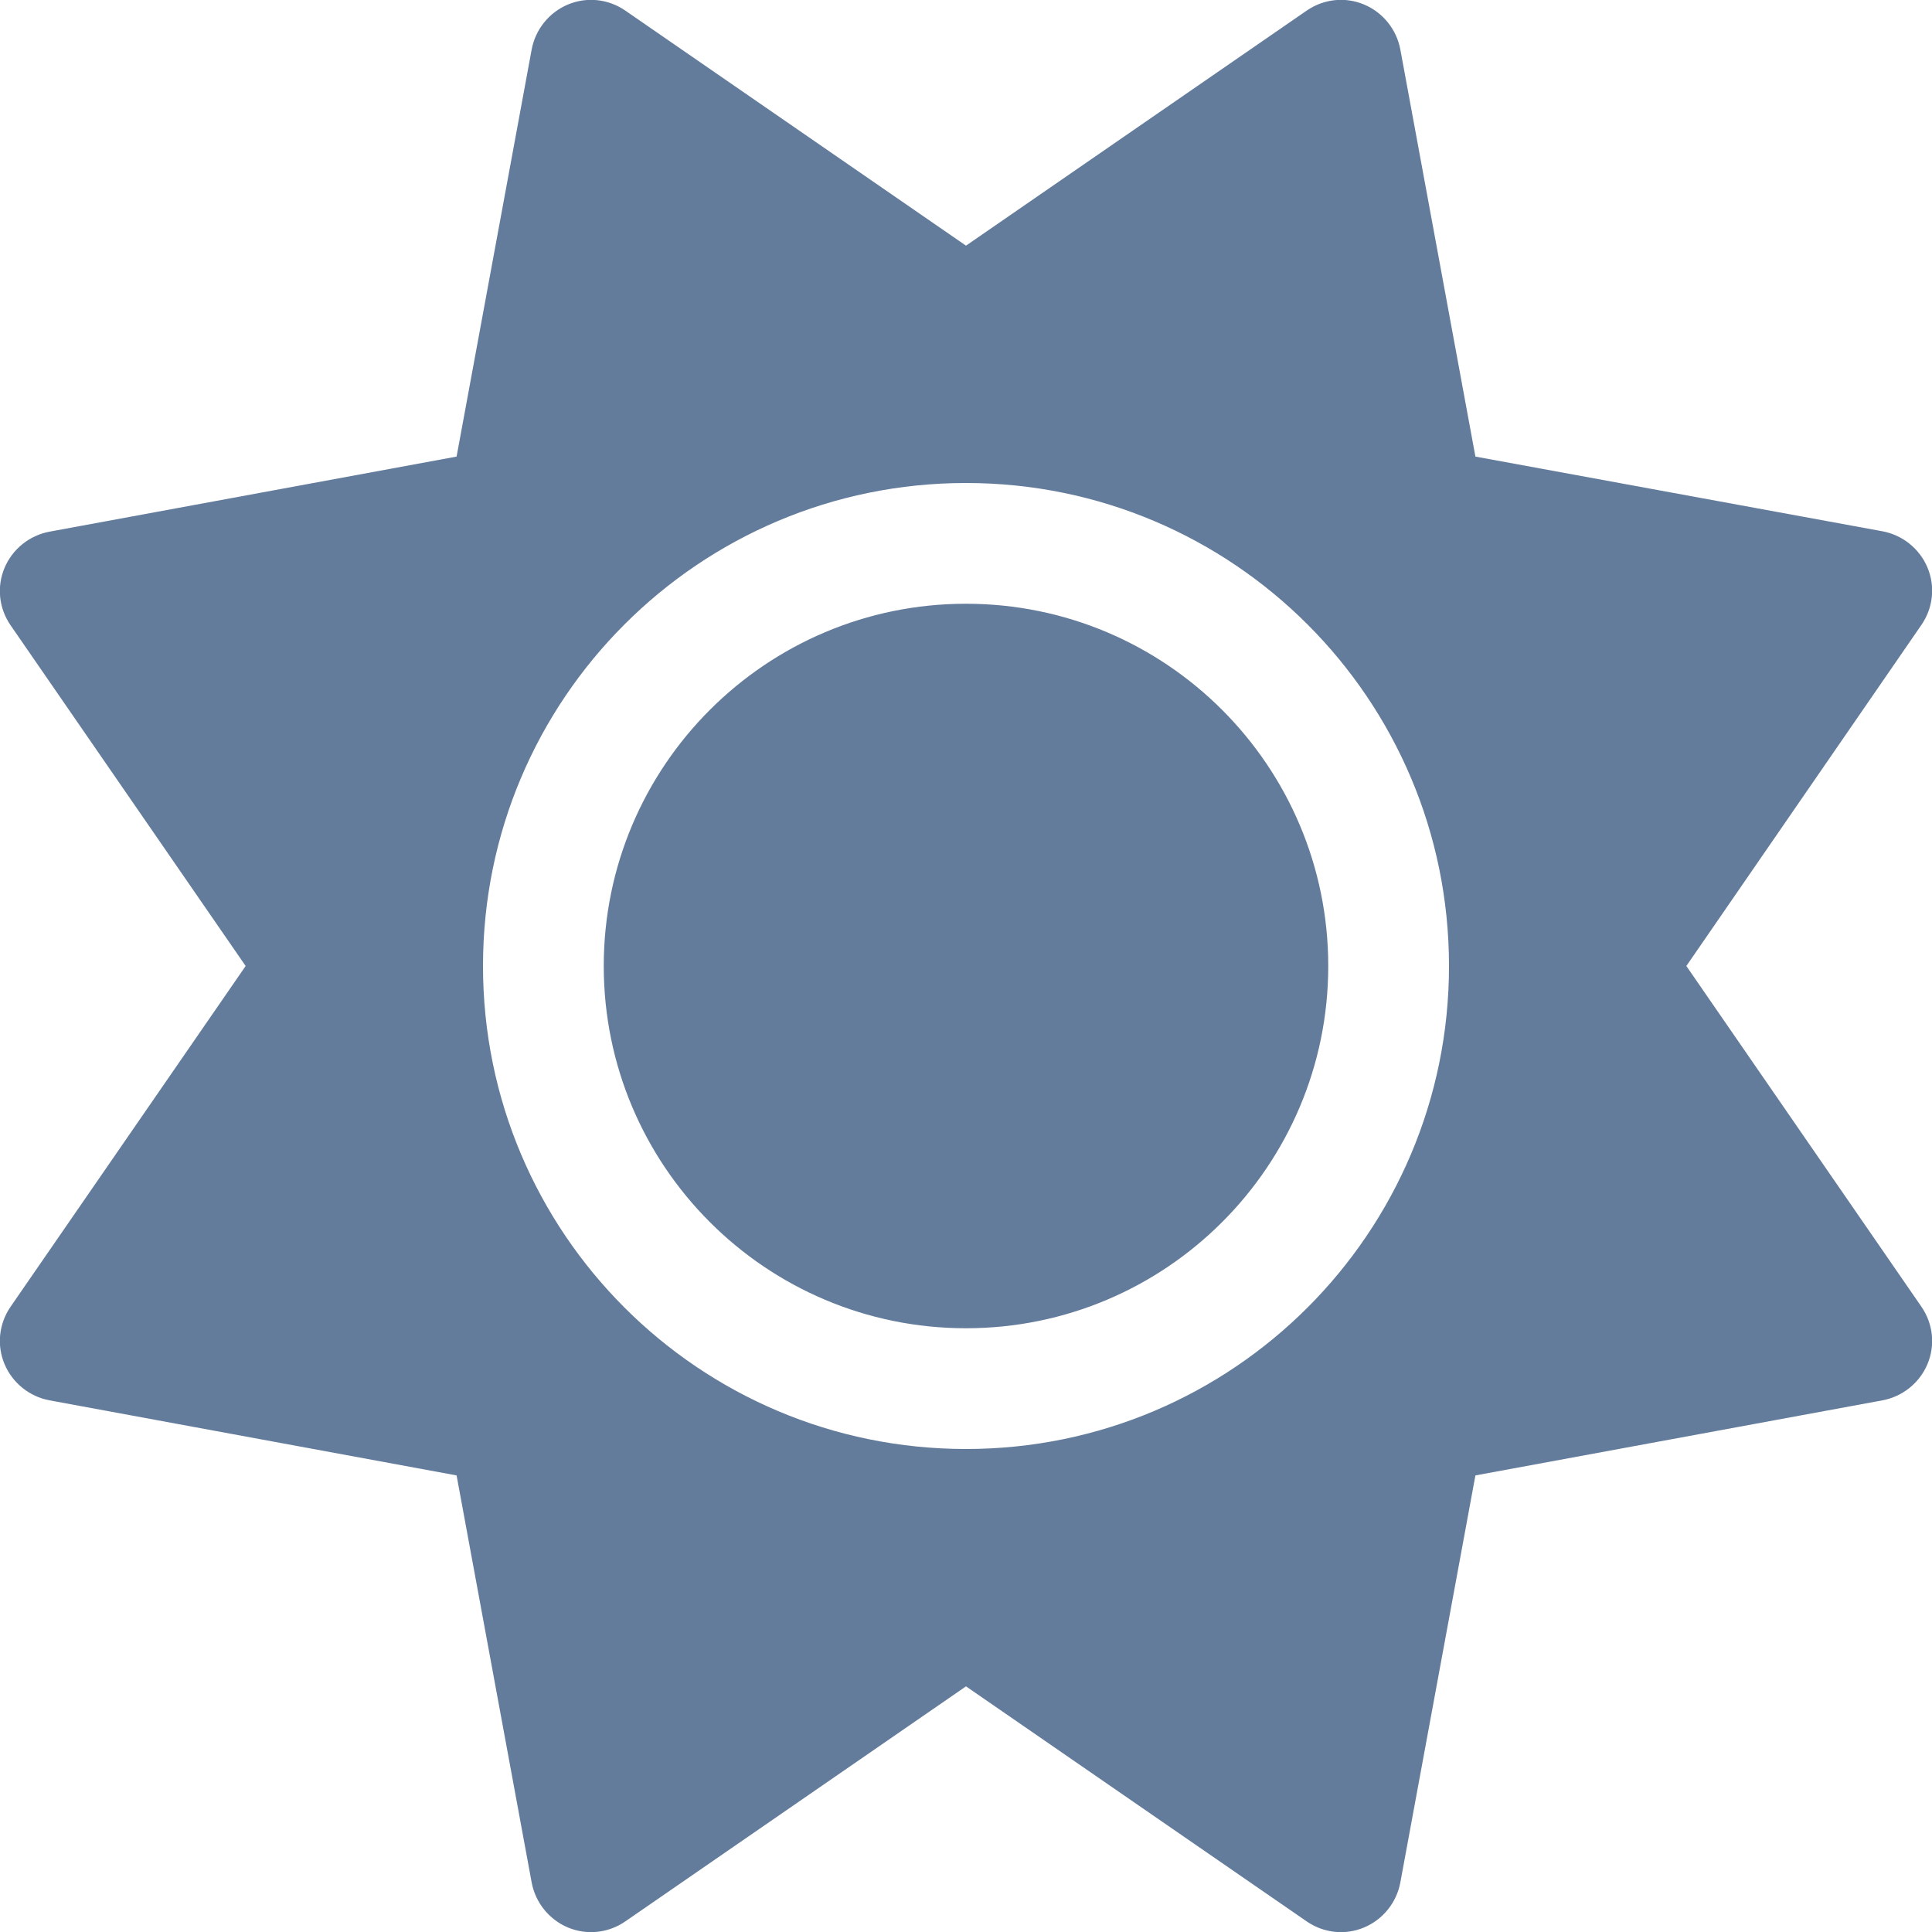
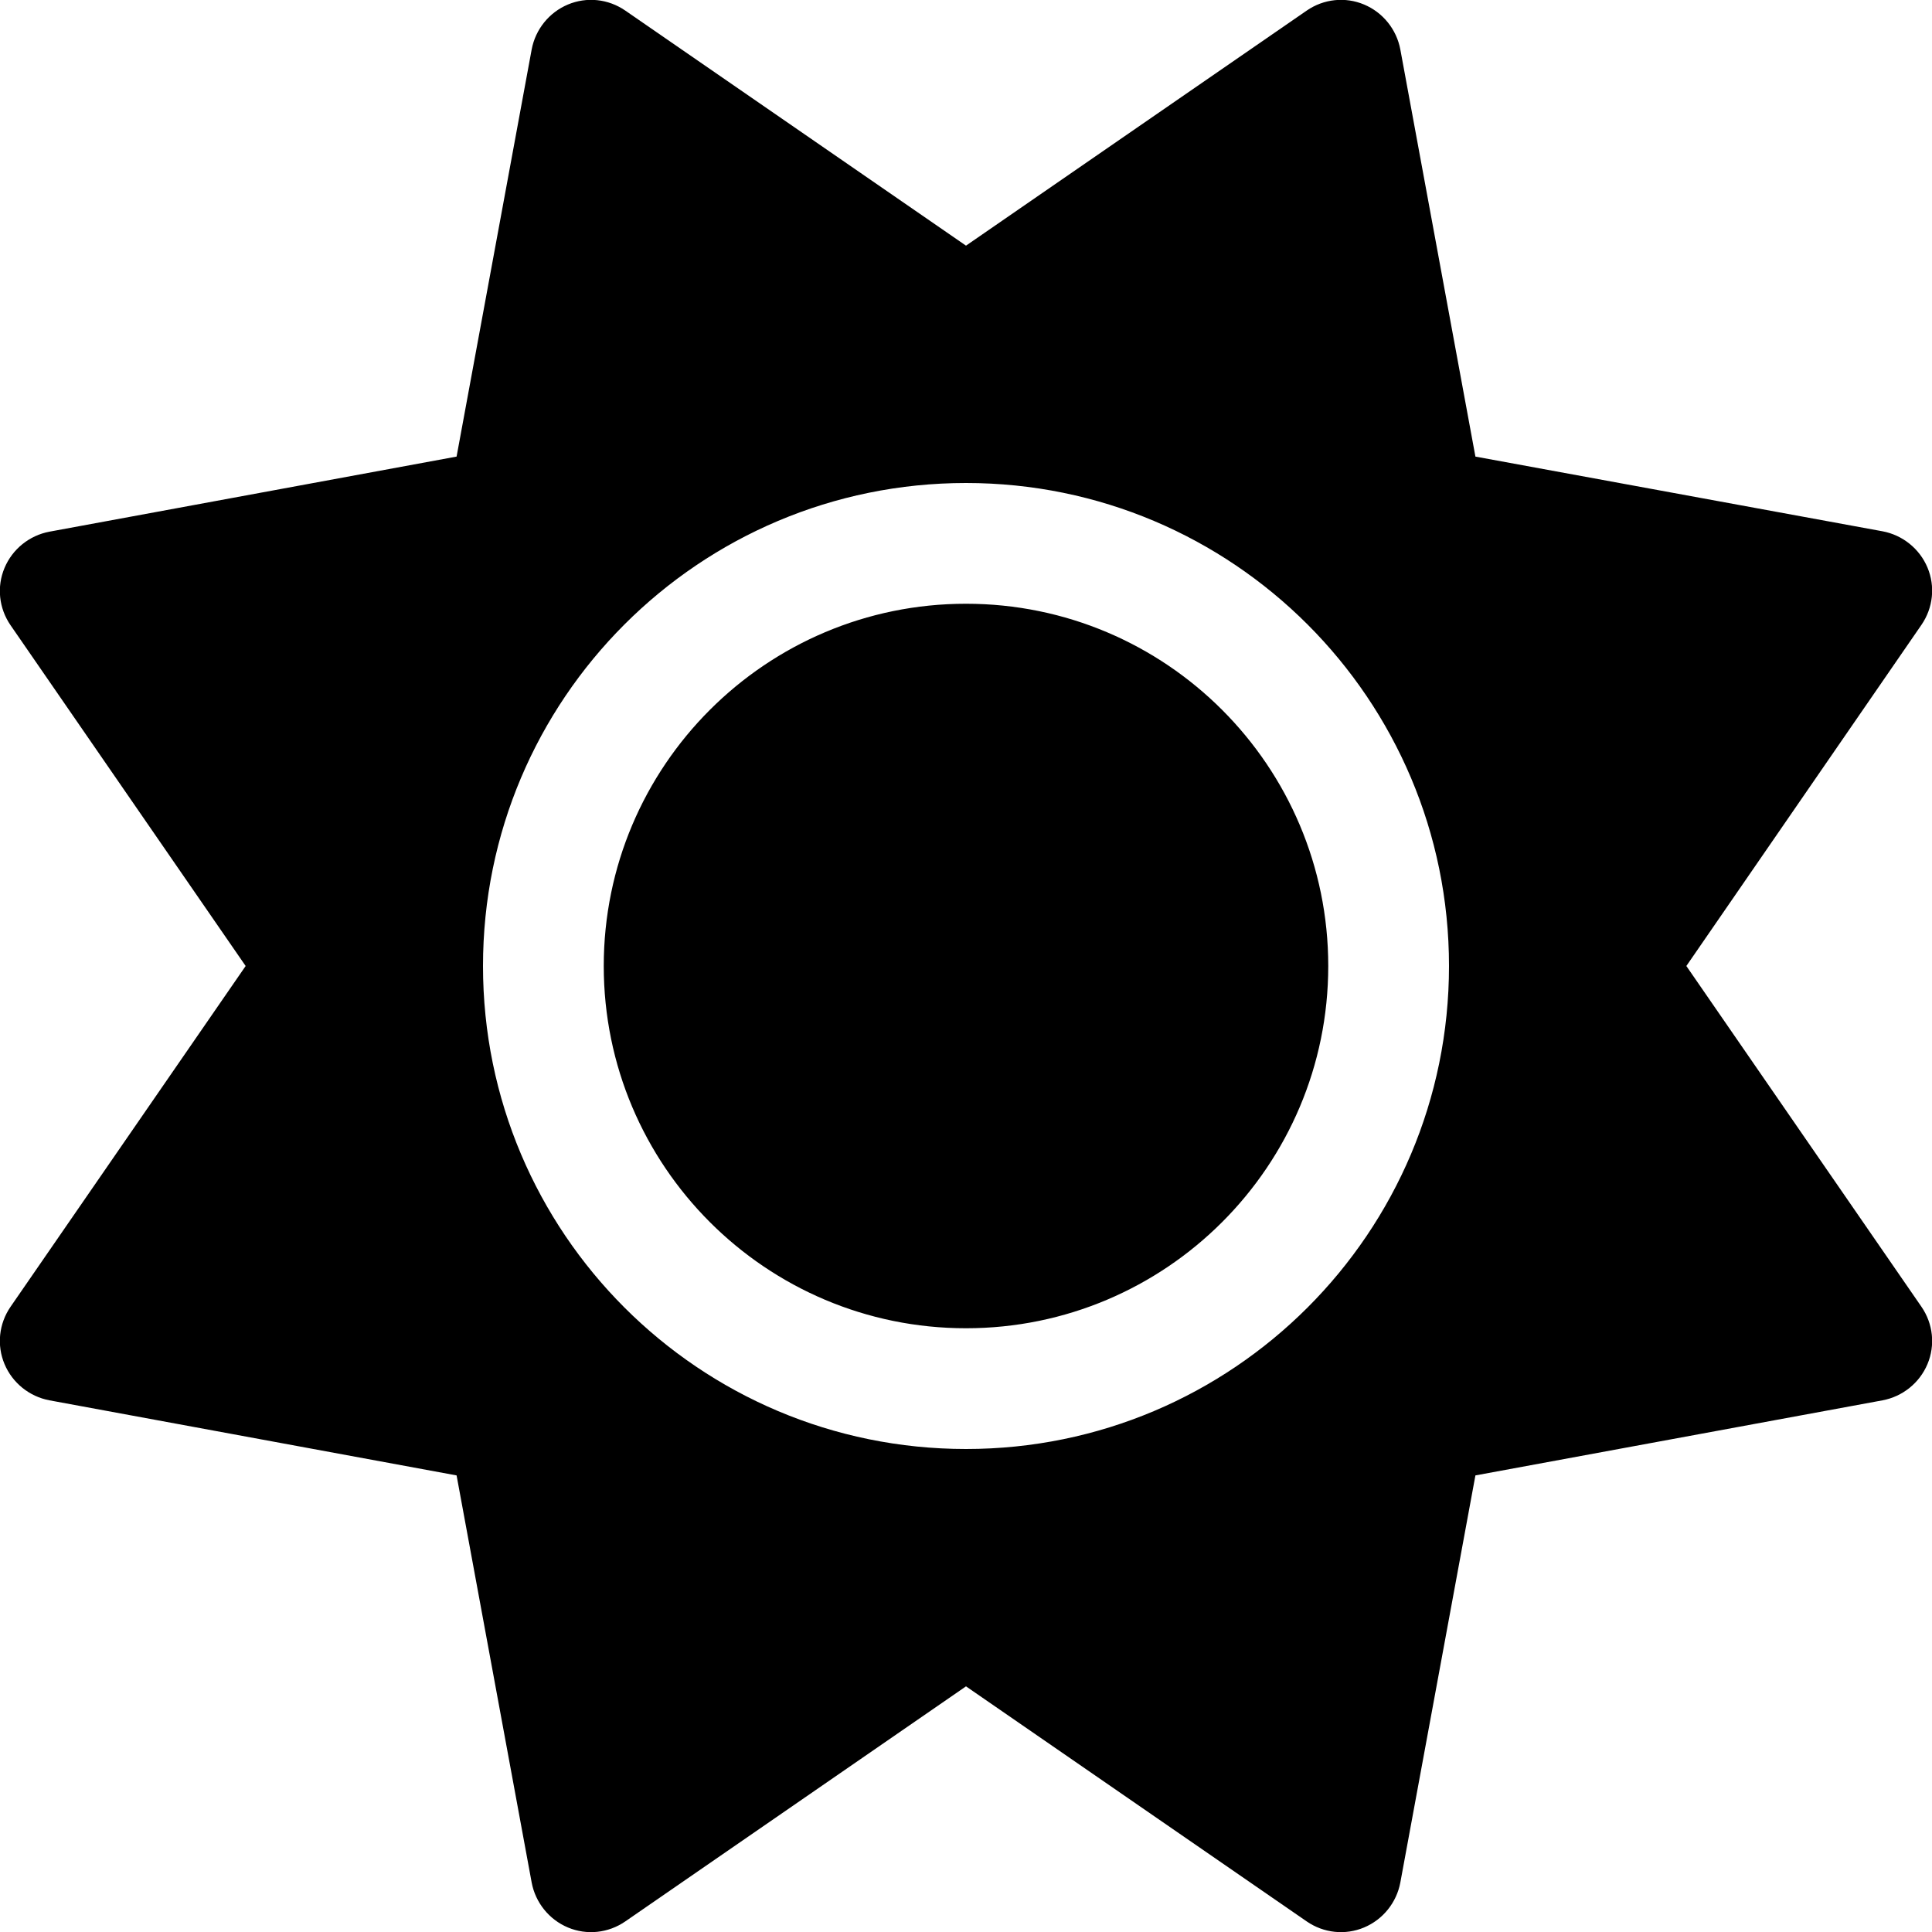
<svg xmlns="http://www.w3.org/2000/svg" fill="hsl(200, 100%, 20%)" viewBox="0 0 512 512">
-   <path d="M361.5 1.2c5 2.1 8.6 6.6 9.6 11.9L391 121l107.9 19.8c5.3 1 9.8 4.6 11.9 9.6s1.5 10.7-1.6 15.2L446.9 256l62.3 90.3c3.1 4.5 3.7 10.2 1.6 15.2s-6.6 8.6-11.9 9.6L391 391 371.1 498.9c-1 5.3-4.6 9.8-9.6 11.9s-10.7 1.5-15.2-1.6L256 446.9l-90.3 62.3c-4.5 3.1-10.2 3.7-15.2 1.6s-8.6-6.6-9.6-11.9L121 391 13.1 371.1c-5.3-1-9.8-4.6-11.9-9.6s-1.5-10.7 1.6-15.2L65.1 256 2.8 165.7c-3.1-4.5-3.7-10.2-1.6-15.2s6.6-8.6 11.9-9.6L121 121 140.9 13.1c1-5.3 4.6-9.8 9.6-11.9s10.7-1.5 15.2 1.6L256 65.1 346.3 2.8c4.5-3.1 10.2-3.7 15.2-1.6zM352 256c0 53-43 96-96 96s-96-43-96-96s43-96 96-96s96 43 96 96zm32 0c0-70.7-57.3-128-128-128s-128 57.3-128 128s57.3 128 128 128s128-57.3 128-128z" fill="#637c9c" />
+   <path d="M361.5 1.2c5 2.1 8.6 6.6 9.6 11.9L391 121l107.9 19.8c5.3 1 9.8 4.6 11.9 9.6s1.5 10.7-1.6 15.2L446.9 256l62.3 90.3c3.1 4.5 3.7 10.2 1.6 15.2s-6.6 8.6-11.9 9.6L391 391 371.1 498.9c-1 5.3-4.6 9.8-9.6 11.9s-10.7 1.5-15.2-1.6L256 446.9l-90.3 62.3c-4.5 3.1-10.2 3.7-15.2 1.6s-8.6-6.6-9.6-11.9L121 391 13.1 371.1c-5.3-1-9.8-4.6-11.9-9.6s-1.5-10.7 1.6-15.2L65.1 256 2.8 165.7c-3.1-4.5-3.7-10.2-1.6-15.2s6.6-8.6 11.9-9.6L121 121 140.9 13.1c1-5.3 4.6-9.8 9.6-11.9s10.7-1.5 15.2 1.6L256 65.1 346.3 2.8c4.5-3.1 10.2-3.7 15.2-1.6zM352 256c0 53-43 96-96 96s-96-43-96-96s43-96 96-96s96 43 96 96zm32 0c0-70.7-57.3-128-128-128s-128 57.3-128 128s57.3 128 128 128s128-57.3 128-128z" fill="#000" />
</svg>
